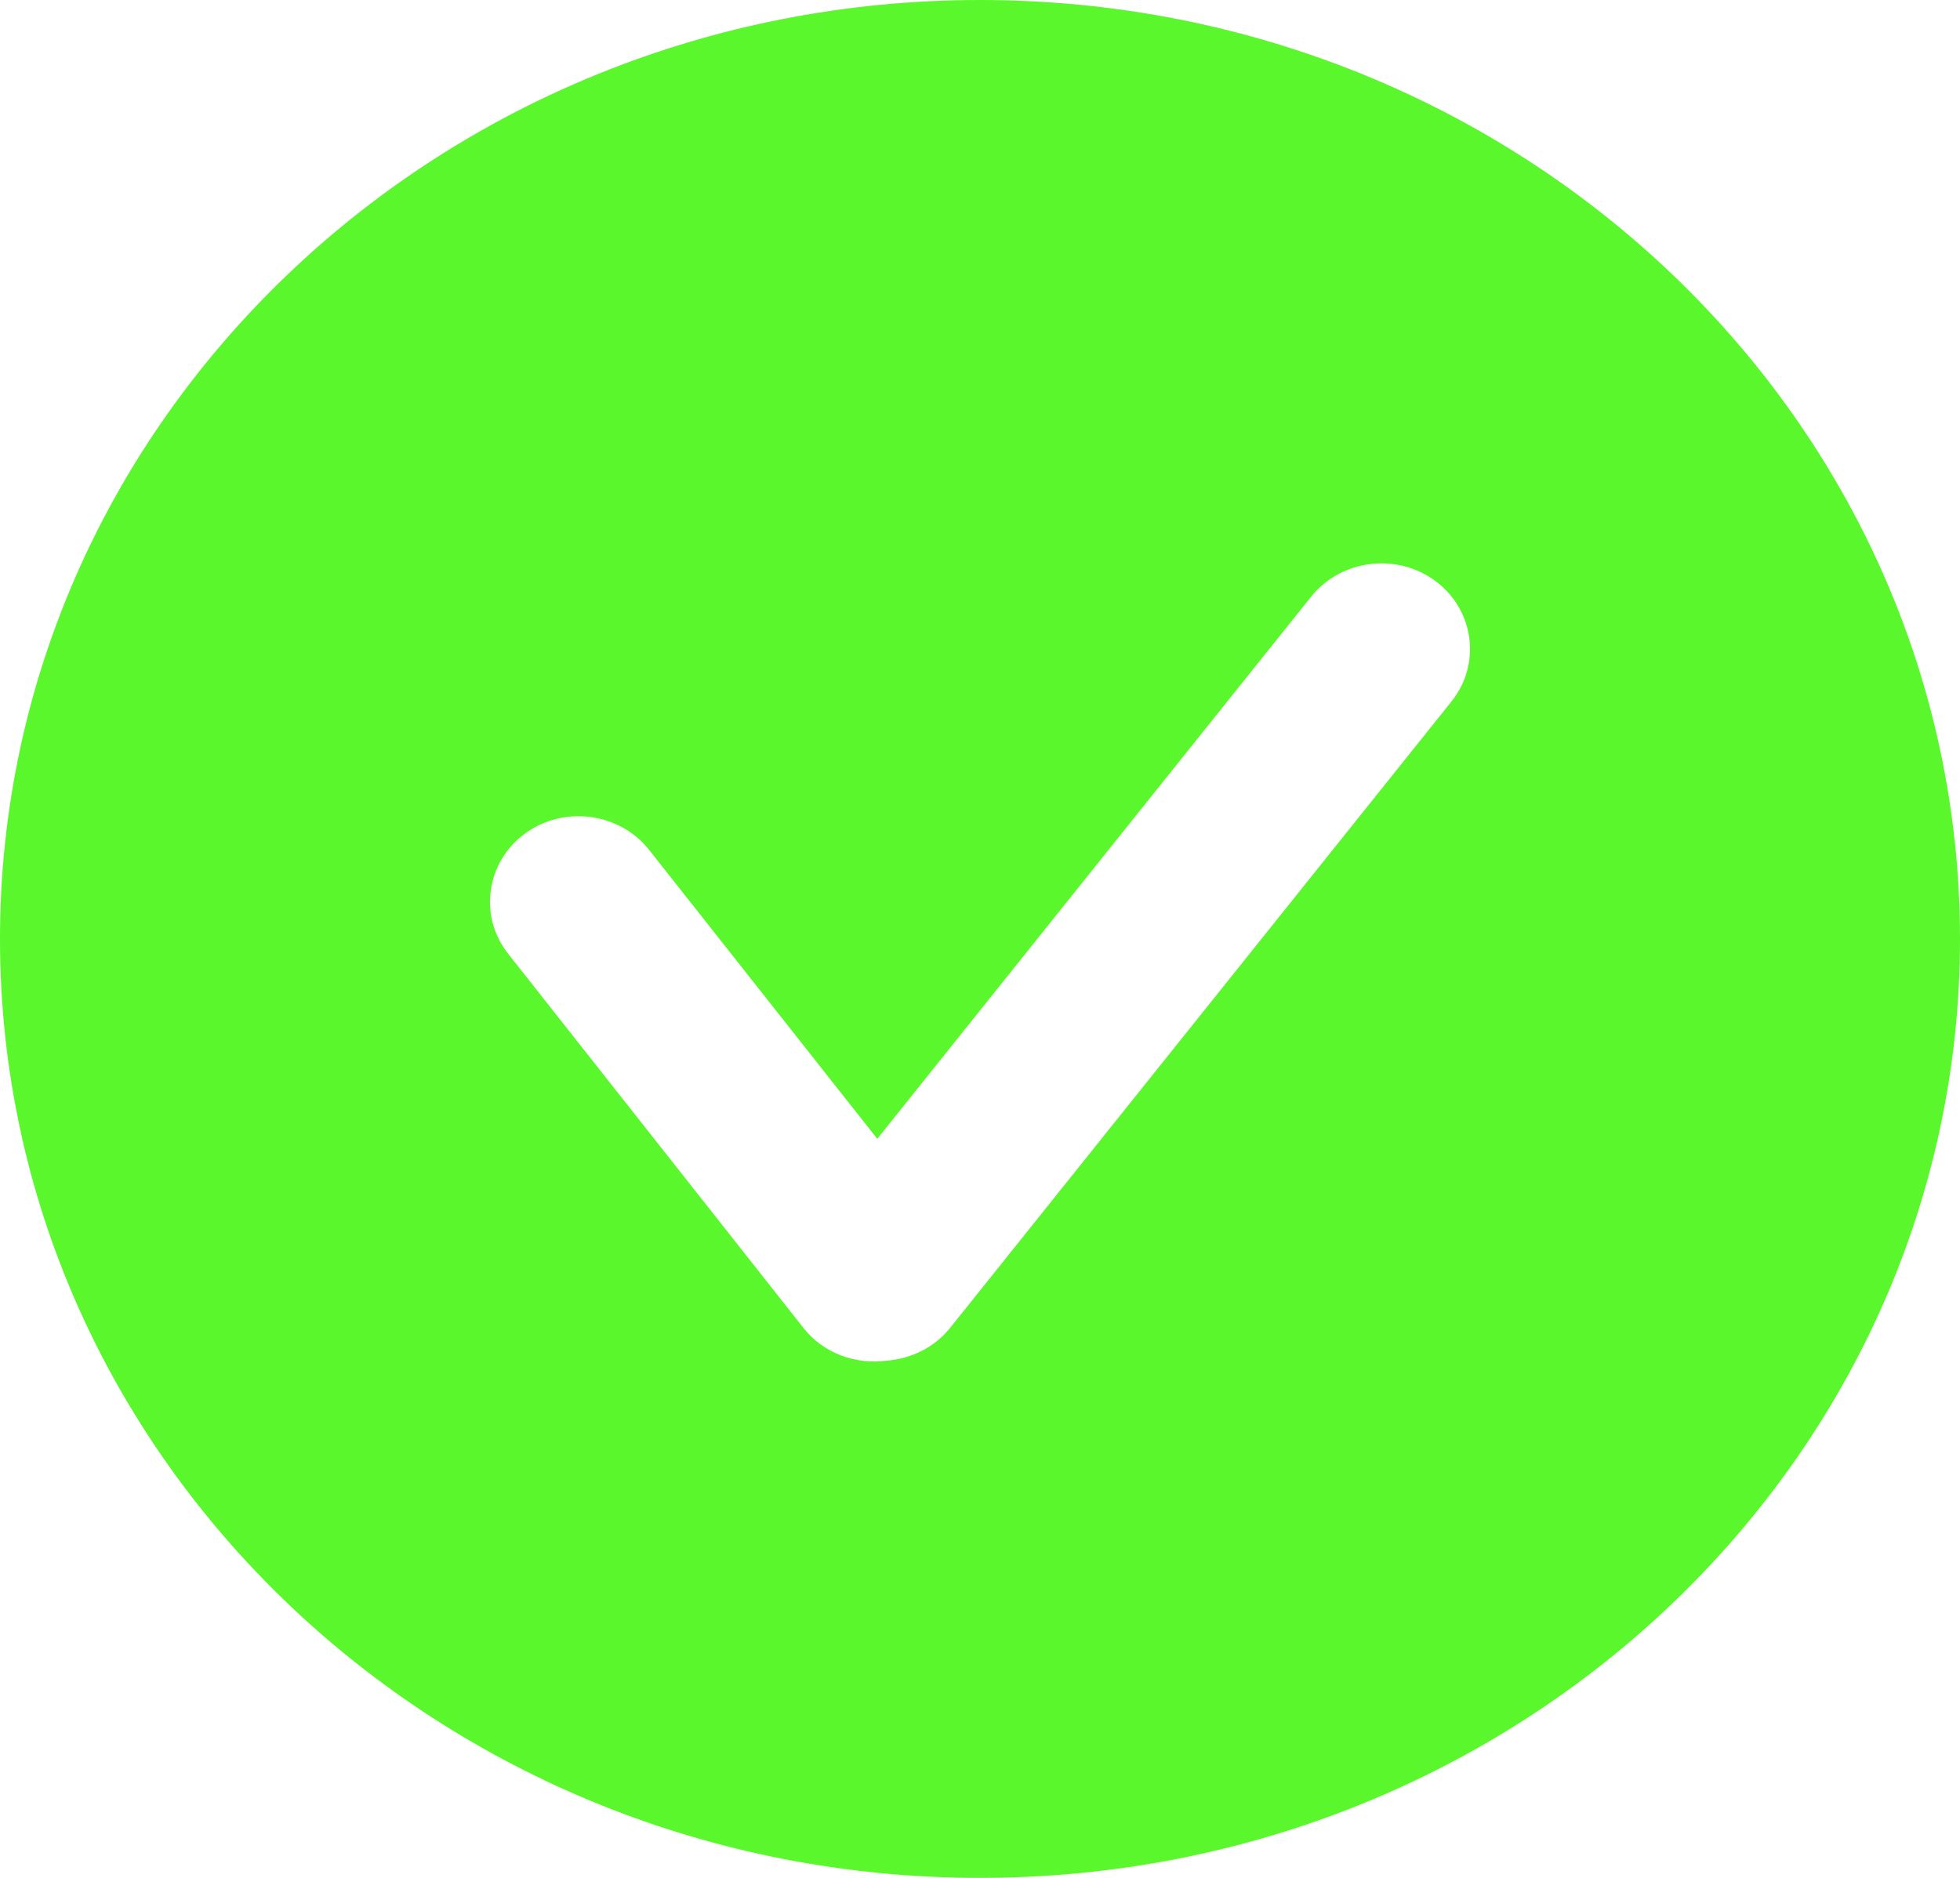
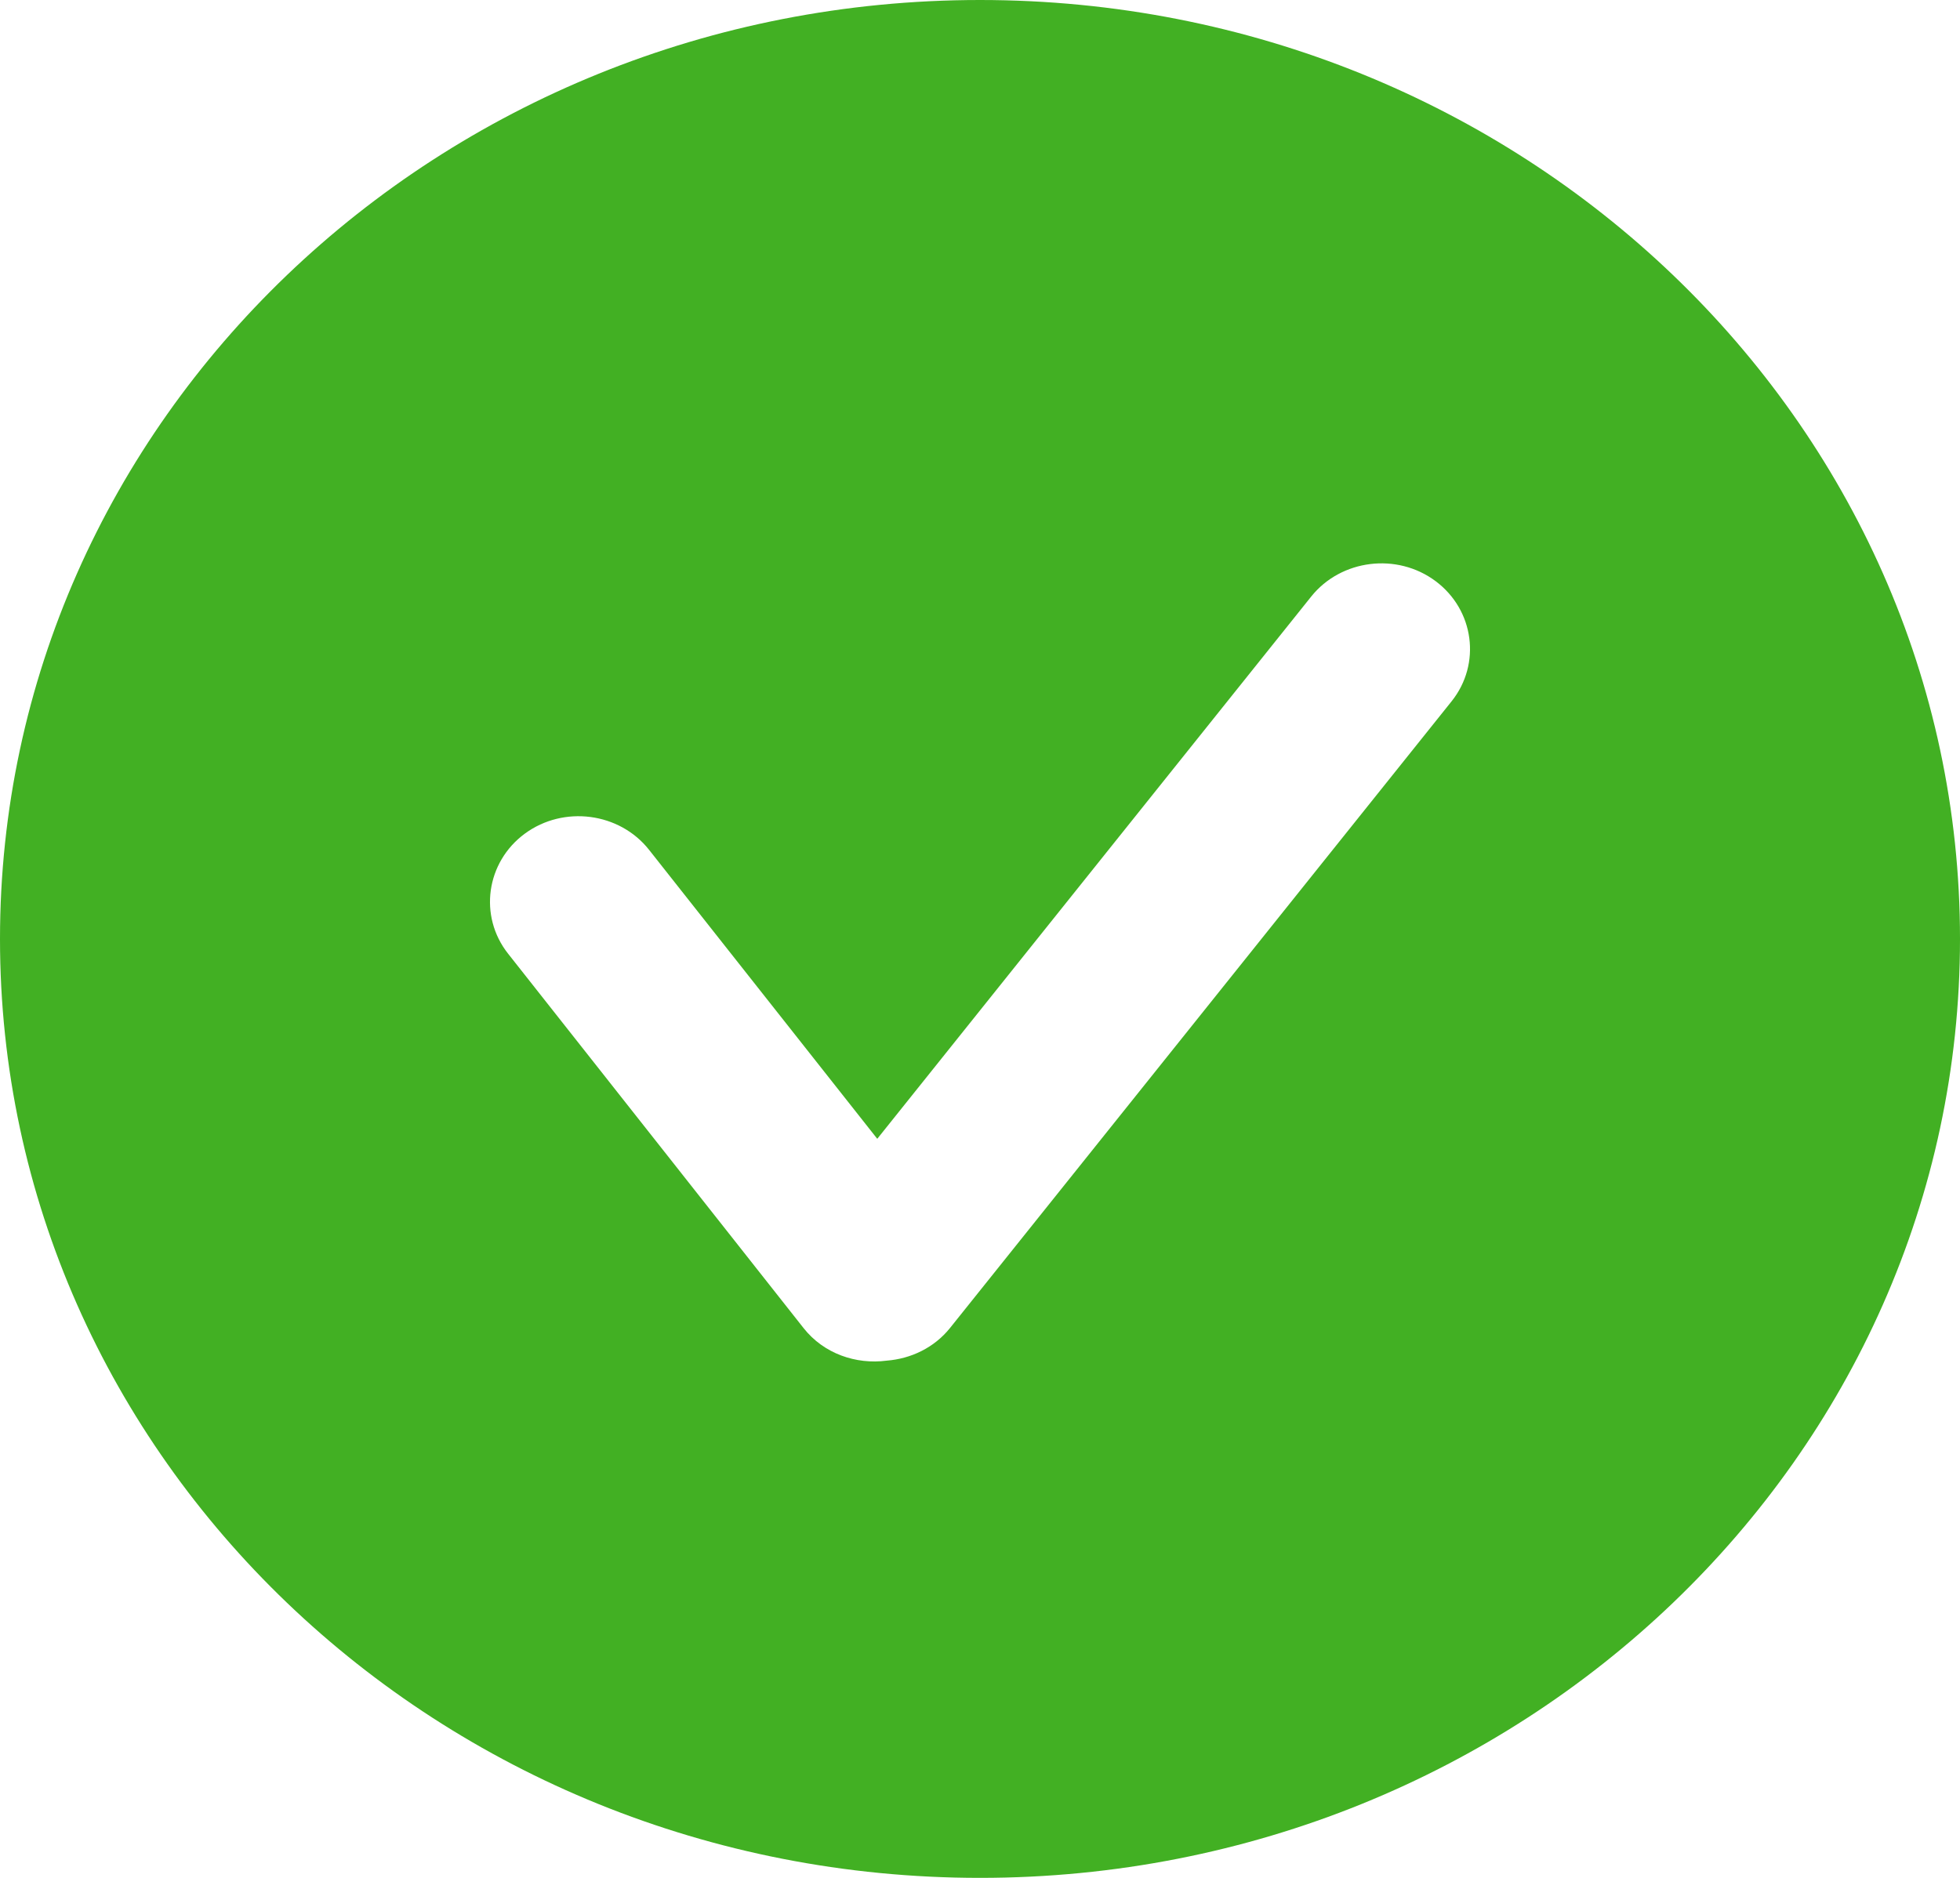
<svg xmlns="http://www.w3.org/2000/svg" width="24px" height="23px" viewBox="0 0 24 23" version="1.1">
  <g id="Current-Design" stroke="none" stroke-width="1" fill="none" fill-rule="evenodd">
-     <g id="Desktop" transform="translate(-602, -386)" fill="#59F72C" fill-rule="nonzero">
+     <g id="Desktop" transform="translate(-602, -386)" fill="#42b023" fill-rule="nonzero">
      <g id="noun_checkmark_160932-copy" transform="translate(602, 386)">
        <path d="M12,0 C5.373,0 0,5.149 0,11.5 C0,17.851 5.373,23 12,23 C18.627,23 24,17.851 24,11.5 C24,5.149 18.627,0 12,0 Z M17.775,8.589 L11.633,16.265 C11.438,16.508 11.153,16.642 10.858,16.665 C10.481,16.715 10.087,16.579 9.841,16.268 L6.221,11.68 C5.859,11.221 5.951,10.56 6.427,10.21 C6.902,9.861 7.586,9.95 7.948,10.409 L10.742,13.948 L16.056,7.306 C16.421,6.85 17.107,6.765 17.579,7.118 C18.052,7.471 18.14,8.132 17.775,8.589 Z" id="Shape" />
      </g>
    </g>
  </g>
</svg>
